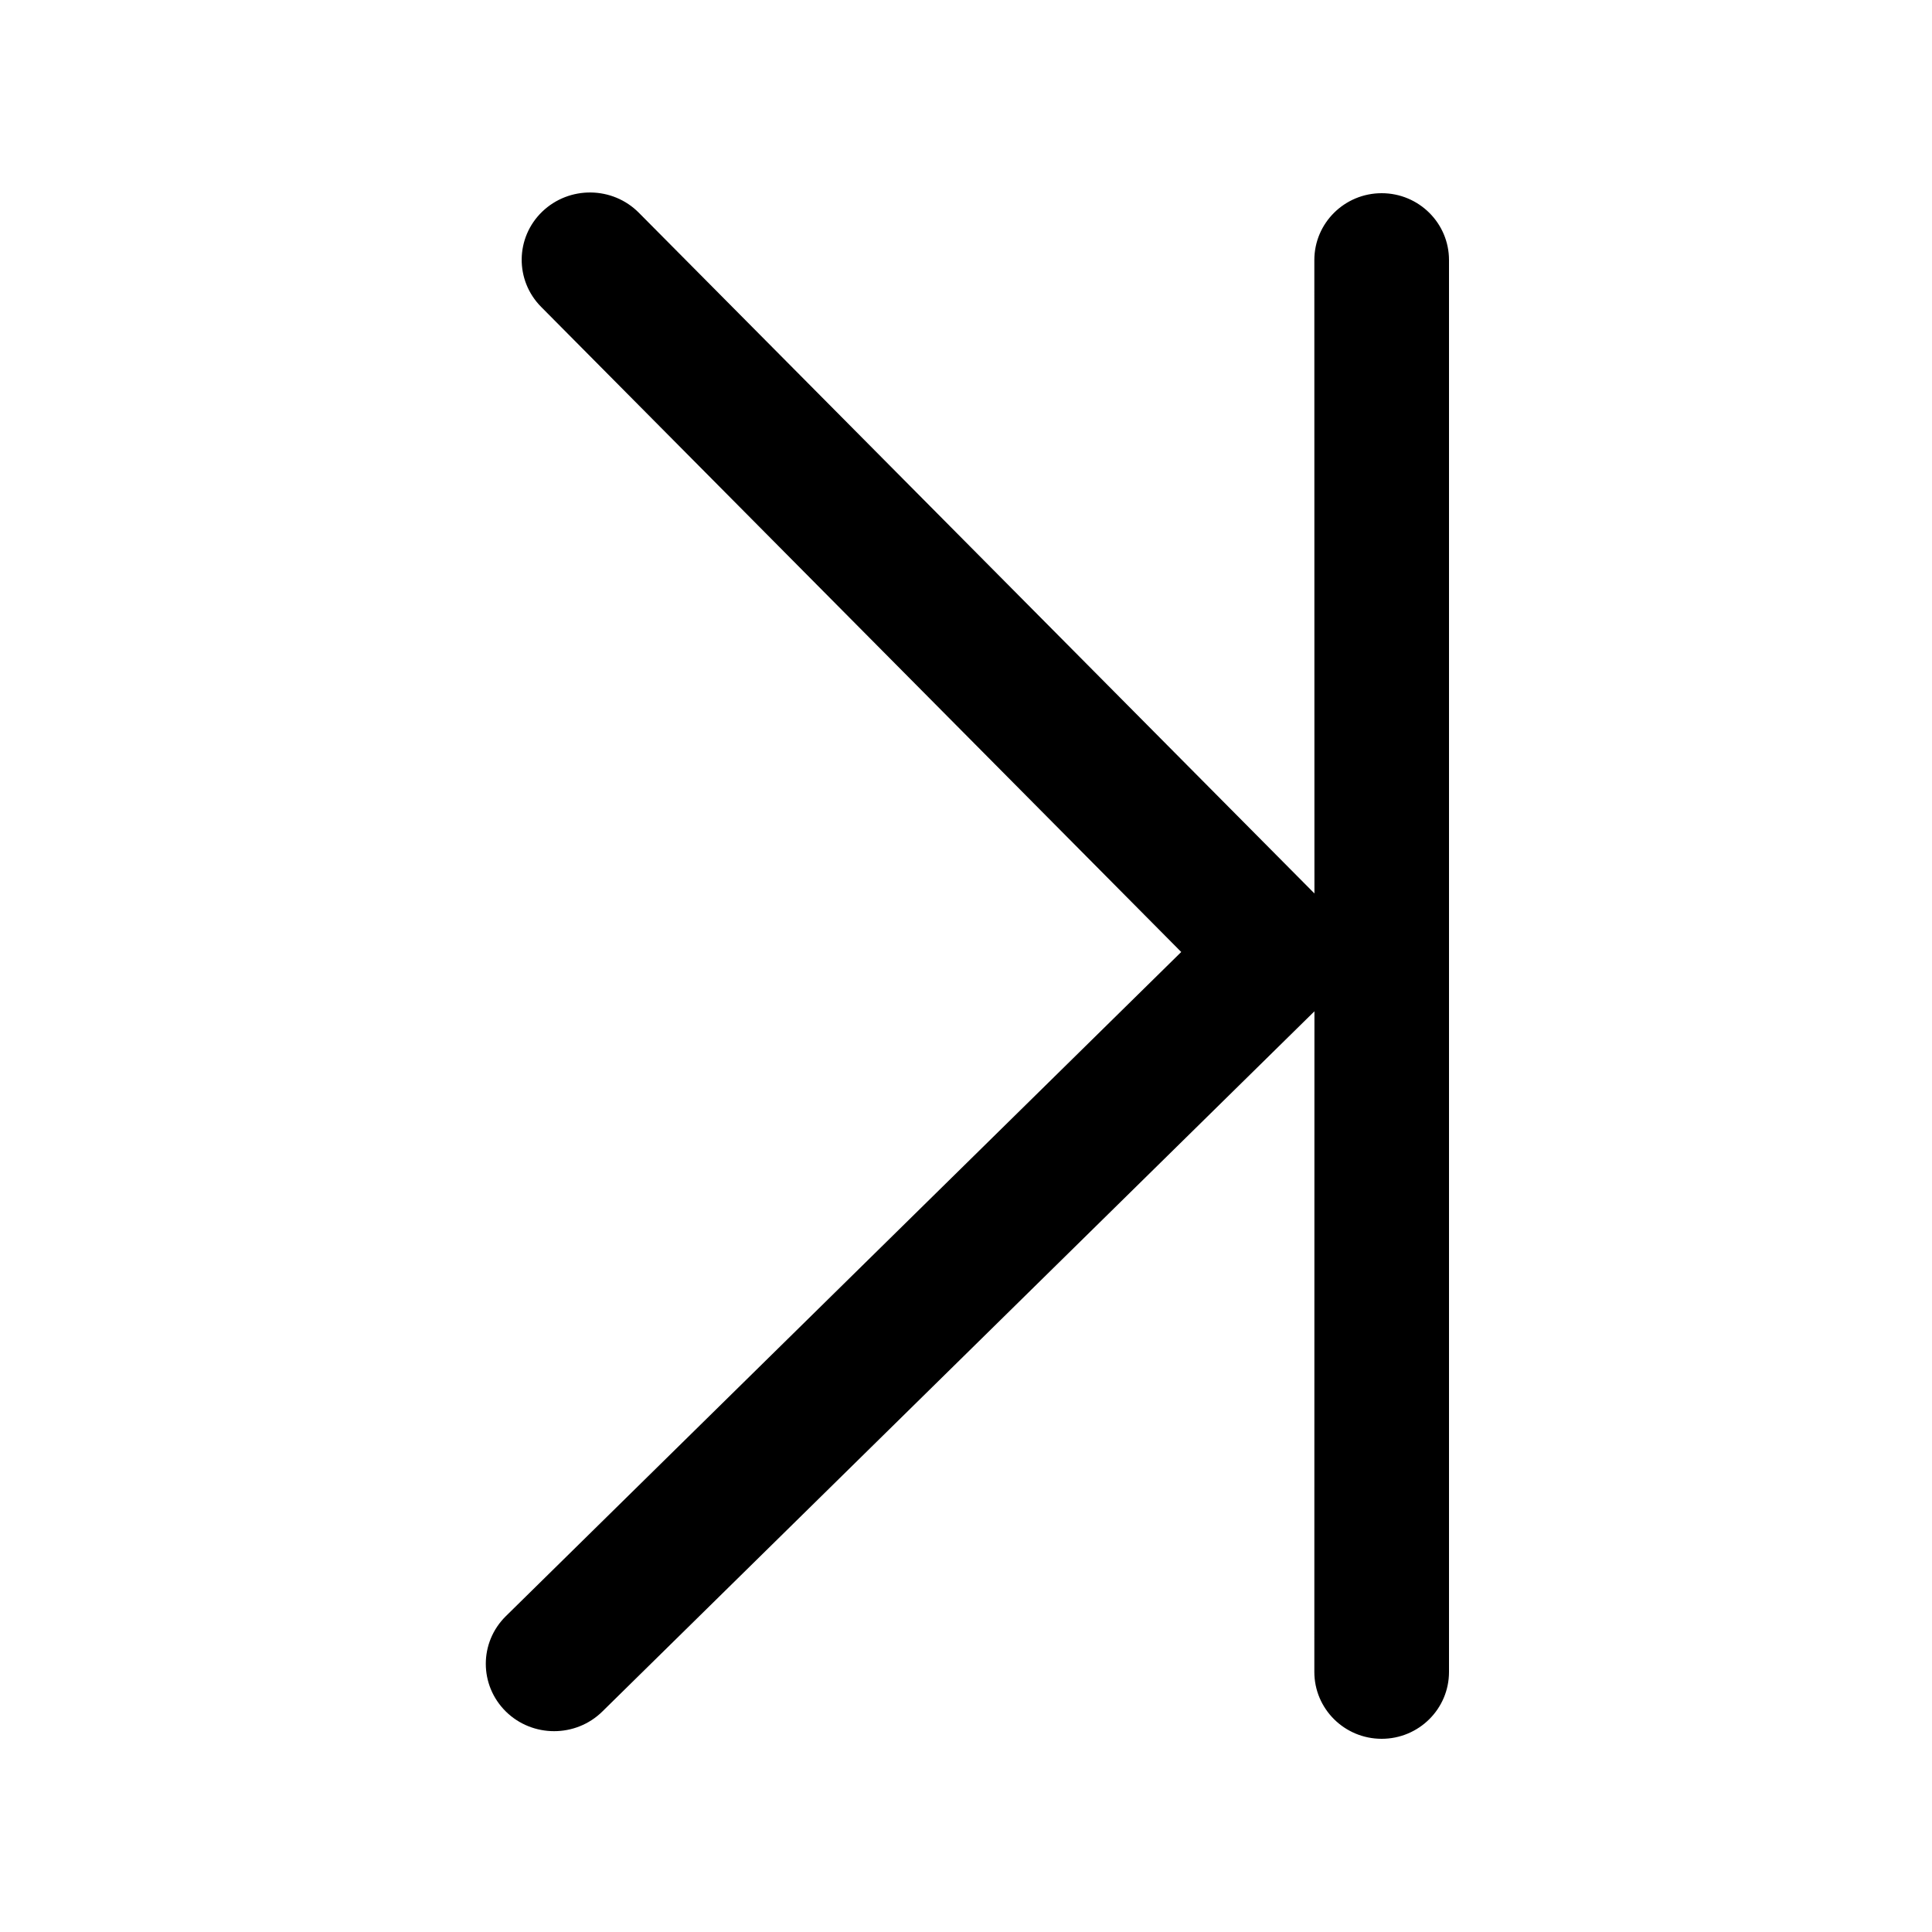
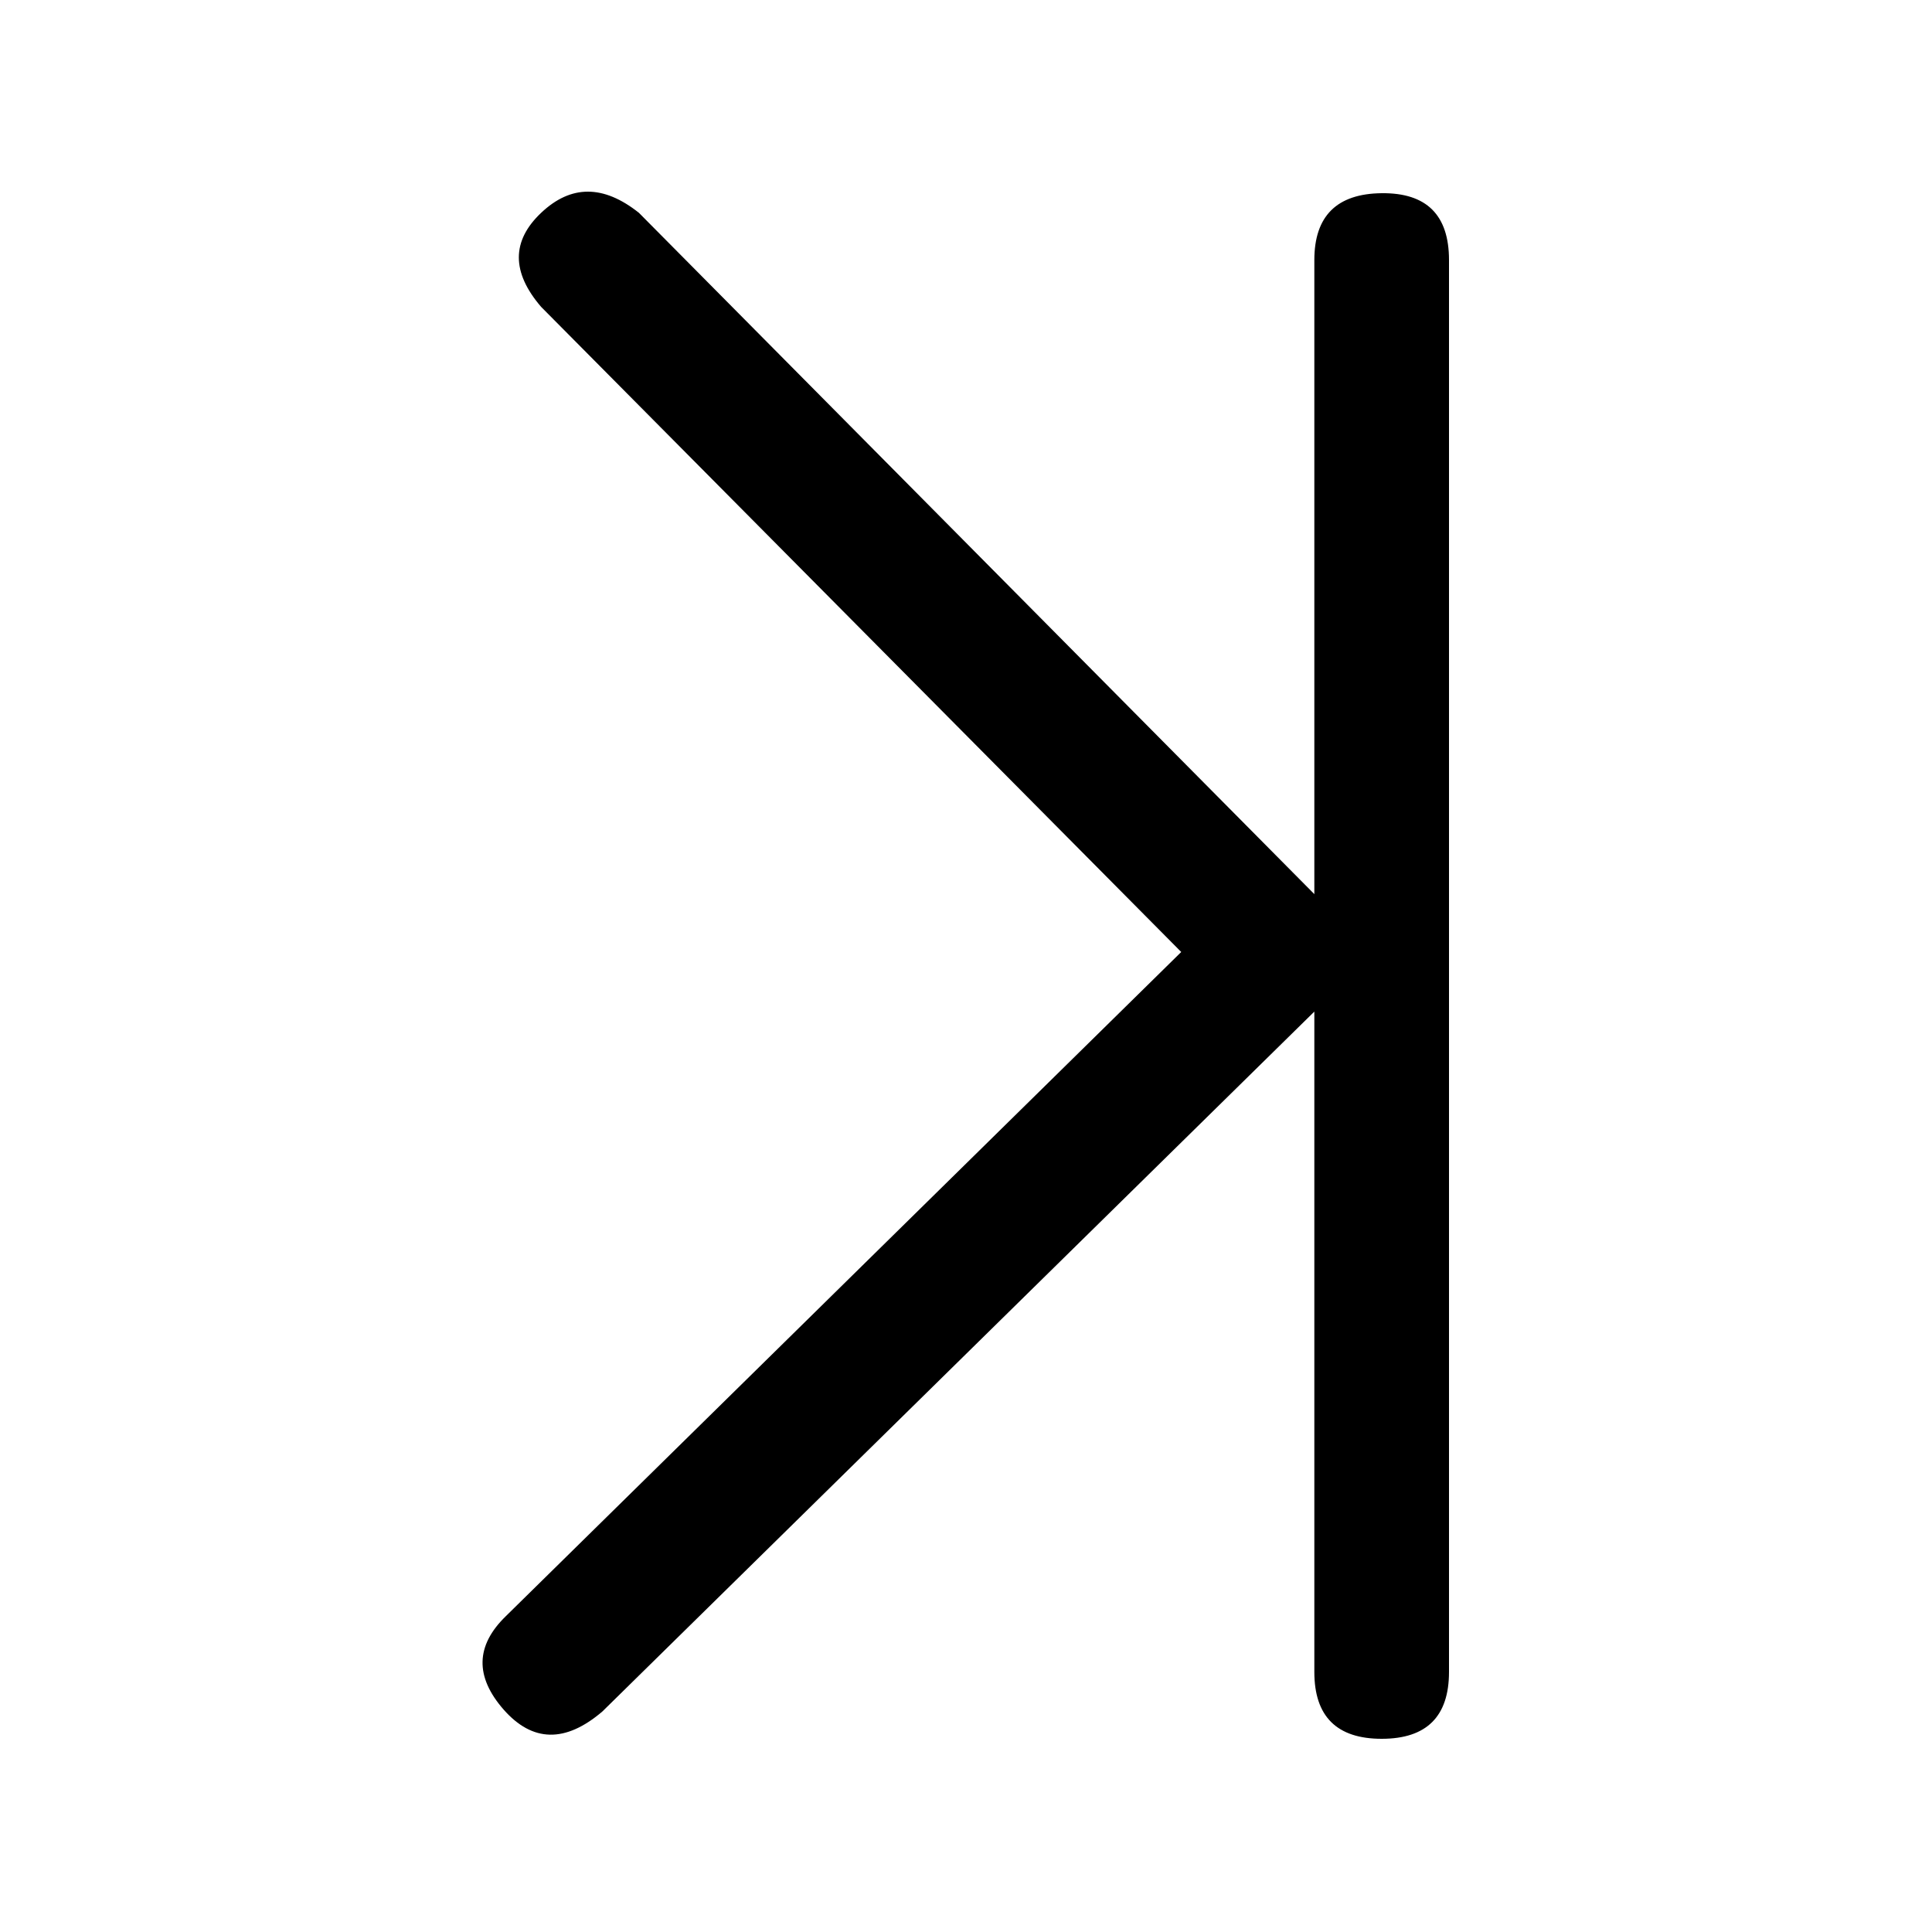
<svg xmlns="http://www.w3.org/2000/svg" viewBox="0 0 20 20" fill="currentColor">
-   <path fill="currentColor" d="M13.386,2.203 C13.659,1.927 14.107,1.922 14.387,2.191 C14.666,2.46 14.671,2.902 14.398,3.177 L14.398,3.177 L7.772,9.855 L14.764,16.731 C15.04,17.003 15.04,17.444 14.764,17.717 C14.488,17.989 14.04,17.989 13.764,17.717 L13.764,17.717 L6.393,10.469 L6.394,17.308 C6.394,17.69 6.082,18 5.697,18 C5.312,18 5,17.69 5,17.308 L5,2.692 C5,2.31 5.312,2 5.697,2 C6.082,2 6.394,2.31 6.394,2.692 L6.393,9.249 Z" transform="matrix(-1 0 0 1 20 0)" />
+   <path fill="currentColor" fill-rule="evenodd" d="M13.606,9.256 L6.614,2.203 C6.247,1.911 5.91,1.911 5.602,2.203 C5.294,2.494 5.294,2.819 5.602,3.177 L12.228,9.855 L5.236,16.731 C4.923,17.035 4.915,17.356 5.213,17.697 C5.512,18.037 5.853,18.044 6.236,17.717 L13.606,10.472 L13.606,17.308 C13.606,17.769 13.839,18 14.303,18 C14.768,18 15,17.769 15,17.308 L15,2.692 C15,2.226 14.768,1.995 14.303,2 C13.839,2.005 13.606,2.236 13.606,2.692 L13.606,9.256 Z" />
</svg>
